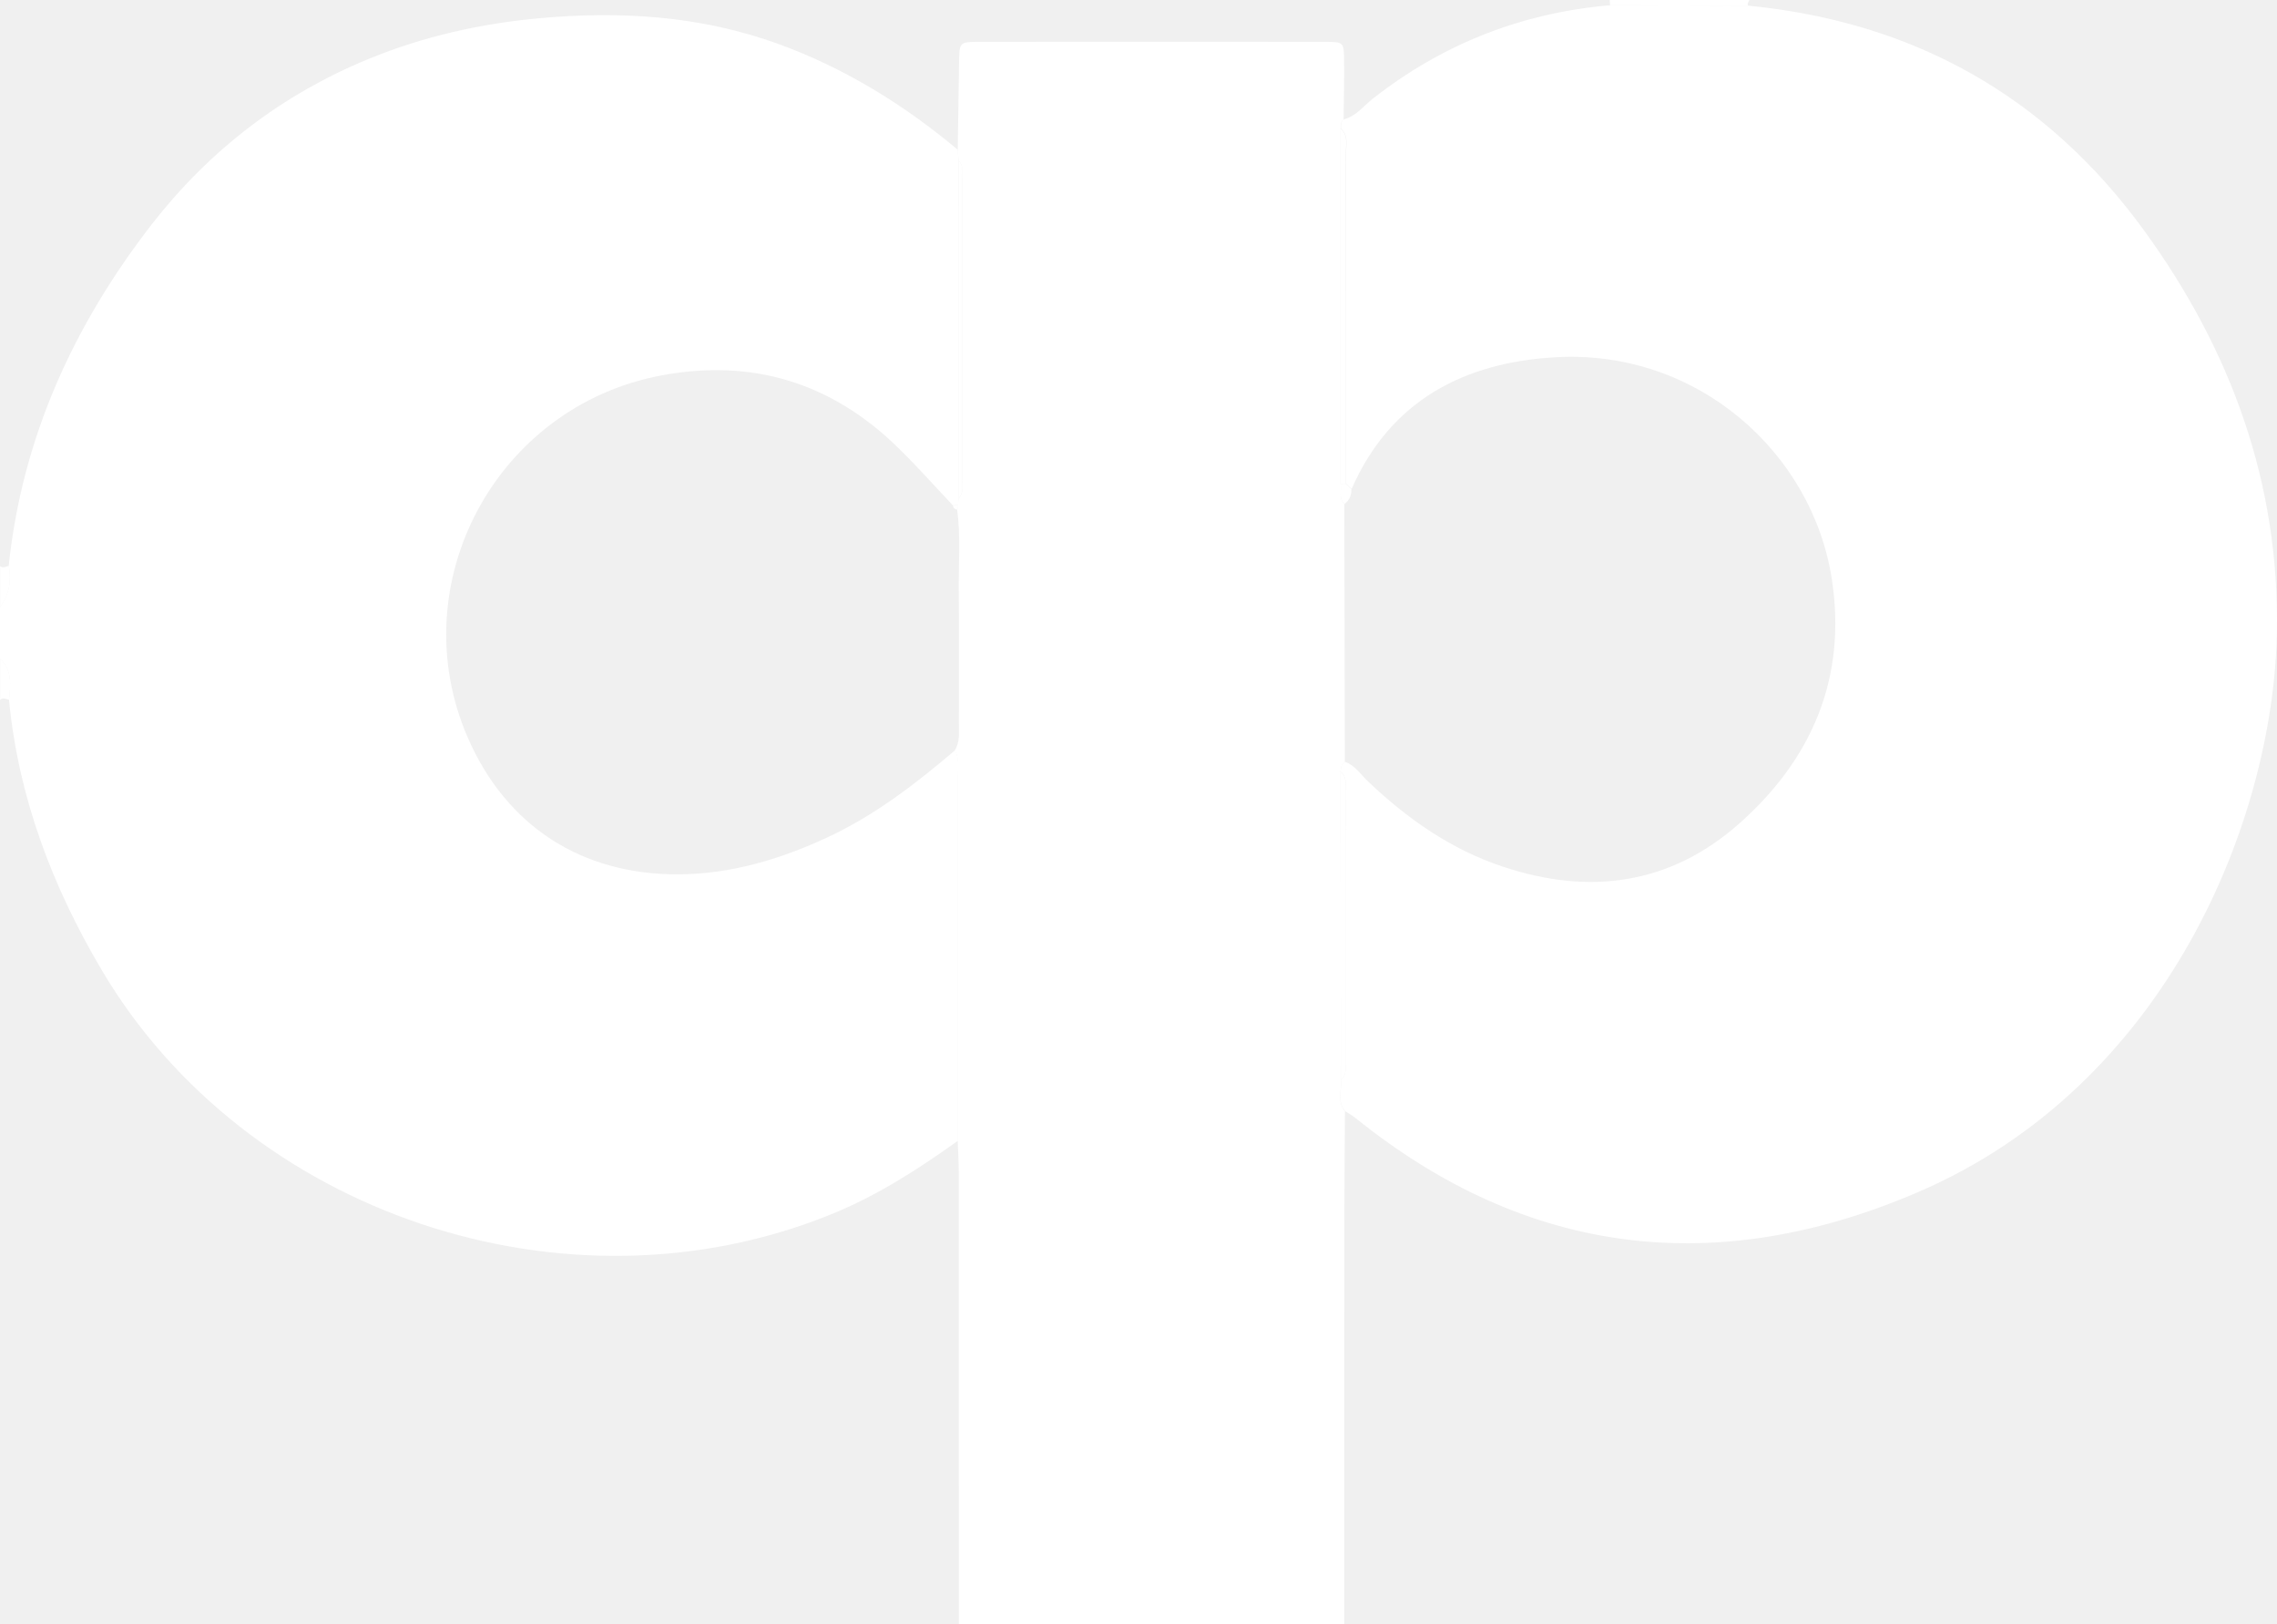
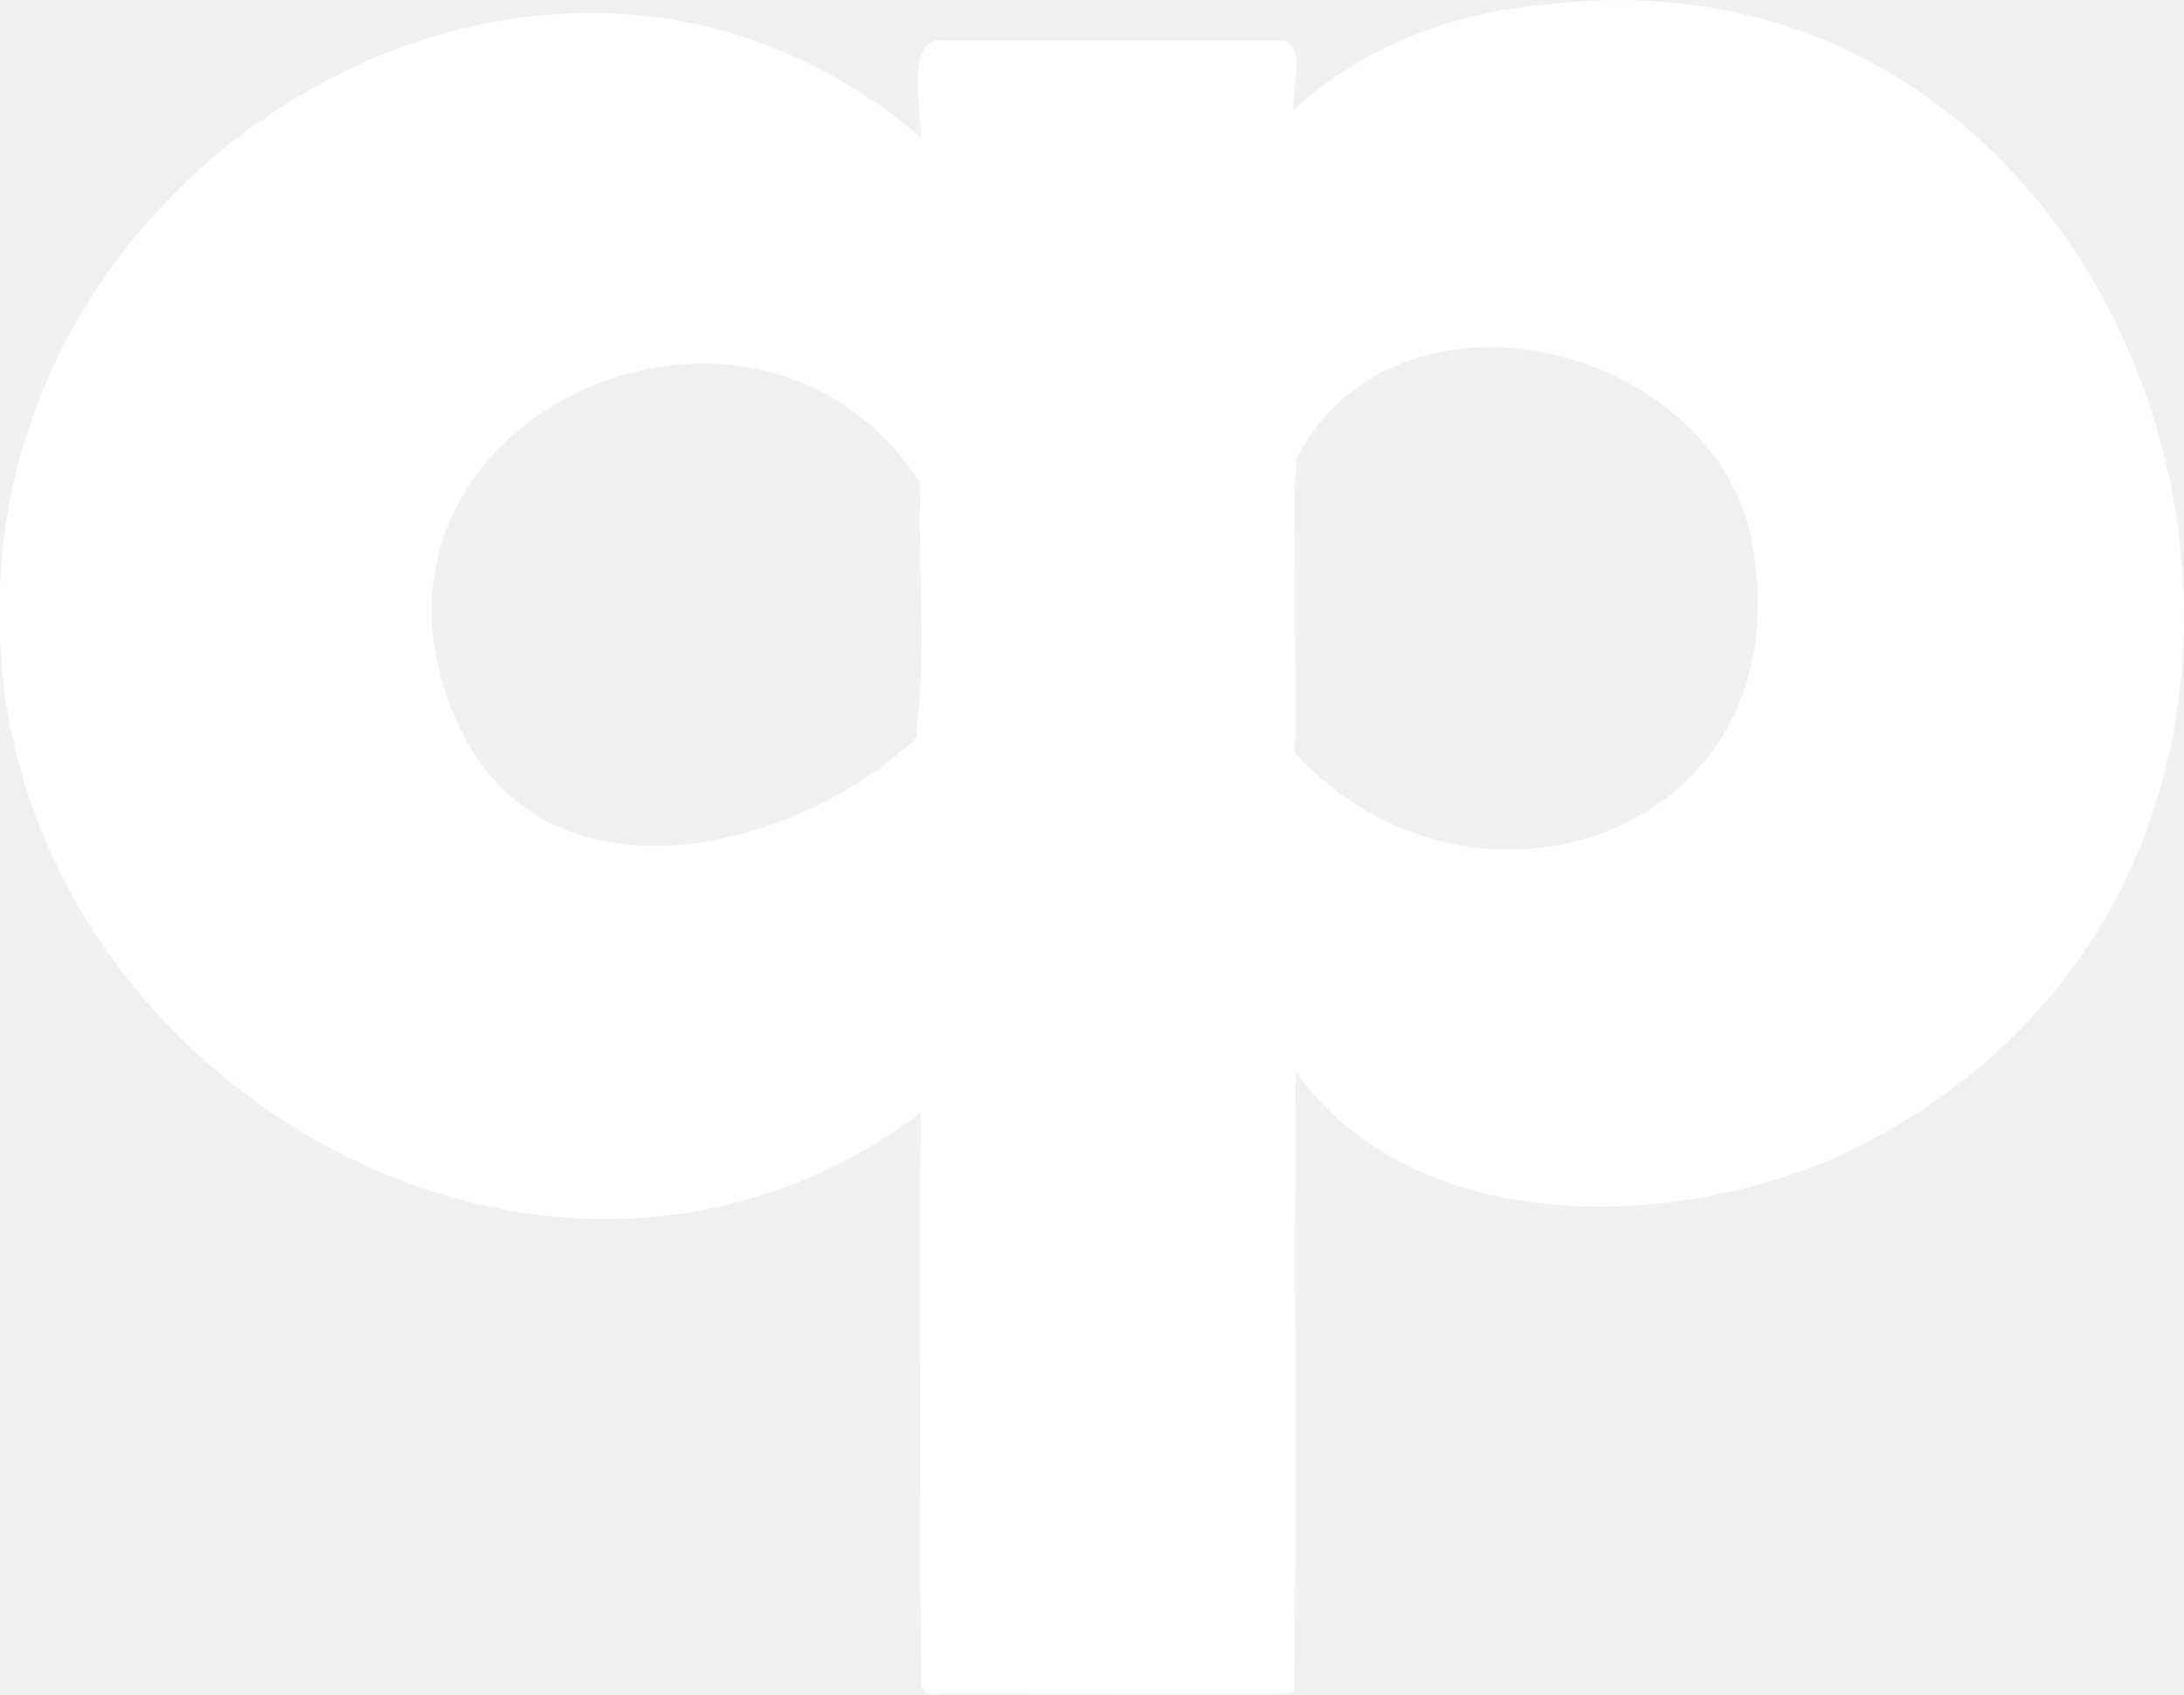
- <svg xmlns="http://www.w3.org/2000/svg" width="129" height="92" viewBox="0 0 129 92" fill="none">
-   <path d="M54.269 64.626C52.011 66.243 49.683 67.743 47.085 68.793C32.119 74.875 13.94 68.799 5.753 54.938C2.956 50.205 1.038 45.15 0.51 39.641C0.592 38.812 0.704 37.977 0 37.318C0 36.343 0 35.374 0 34.4C0.51 33.693 0.657 32.906 0.493 32.059C1.255 24.799 4.17 18.42 8.609 12.694C11.87 8.509 15.969 5.352 20.913 3.327C24.003 2.06 27.228 1.337 30.554 1.033C35.175 0.613 39.708 0.893 44.118 2.498C47.877 3.87 51.208 5.93 54.258 8.48C54.275 8.685 54.293 8.883 54.31 9.087C54.31 15.466 54.31 21.846 54.31 28.225C54.299 28.353 54.287 28.482 54.275 28.616C54.175 28.604 54.082 28.61 53.988 28.633C52.95 27.542 51.953 26.41 50.874 25.359C47.126 21.694 42.646 20.299 37.474 21.268C28.102 23.019 22.73 33.063 26.489 41.759C28.665 46.784 32.929 49.563 38.447 49.533C41.432 49.516 44.212 48.675 46.892 47.432C49.572 46.183 51.877 44.403 54.105 42.506C54.375 43.008 54.269 43.551 54.269 44.082C54.275 50.928 54.269 57.78 54.269 64.626Z" fill="white" />
-   <path d="M91.215 0.298C91.209 0.198 91.203 0.099 91.197 0C93.836 0 96.475 0 99.114 0C99.079 0.07 99.038 0.134 99.015 0.204C99.003 0.239 99.032 0.286 99.044 0.327C96.434 0.315 93.825 0.309 91.215 0.298Z" fill="white" />
-   <path d="M0.006 37.318C0.704 37.977 0.598 38.812 0.516 39.641C0.346 39.617 0.17 39.489 0.006 39.652C0.006 38.876 0.006 38.1 0.006 37.318Z" fill="white" />
-   <path d="M0.006 32.071C0.176 32.217 0.334 32.088 0.498 32.059C0.663 32.911 0.516 33.693 0.006 34.4C0.006 33.629 0.006 32.847 0.006 32.071Z" fill="white" />
-   <path d="M91.215 0.298C93.825 0.303 96.434 0.315 99.044 0.321C108.415 1.237 115.933 5.445 121.452 13.033C126.396 19.826 129.152 27.378 128.994 35.847C128.788 46.475 122.777 61.48 108.644 67.544C97.29 72.418 86.553 71.198 76.8 63.342C76.613 63.191 76.401 63.074 76.202 62.945C75.745 62.408 76.026 61.772 75.968 61.177C76.331 60.879 76.22 60.465 76.22 60.091C76.226 54.99 76.226 49.889 76.226 44.794C76.226 44.415 76.325 44.006 75.95 43.72C75.956 43.499 75.985 43.288 76.196 43.154C76.777 43.364 77.094 43.884 77.516 44.281C79.733 46.388 82.195 48.115 85.116 49.09C90.03 50.736 94.616 50.129 98.54 46.65C102.674 42.985 104.633 38.368 103.782 32.824C102.68 25.639 96.17 19.814 88.195 20.235C83.005 20.509 78.782 22.657 76.572 27.705C76.466 27.6 76.361 27.495 76.255 27.396C76.255 21.192 76.261 14.994 76.249 8.79C76.249 8.282 76.443 7.71 75.968 7.278C75.968 7.085 75.956 6.887 76.138 6.759C76.835 6.578 77.246 6.006 77.774 5.591C81.715 2.498 86.195 0.73 91.215 0.298Z" fill="white" />
-   <path d="M75.962 61.189C76.02 61.778 75.739 62.414 76.196 62.957C76.184 65.239 76.161 67.521 76.161 69.803C76.155 78.791 76.161 87.779 76.155 96.767C76.155 97.351 76.12 97.929 76.102 98.512C75.522 98.536 74.935 98.571 74.355 98.576C68.96 98.582 63.564 98.582 58.163 98.576C56.902 98.576 55.636 98.536 54.375 98.518C54.357 97.934 54.328 97.357 54.322 96.773C54.316 86.641 54.322 76.503 54.316 66.371C54.316 65.793 54.275 65.21 54.258 64.632C54.258 57.786 54.263 50.934 54.258 44.088C54.258 43.563 54.363 43.014 54.093 42.512C54.392 42.028 54.322 41.485 54.322 40.954C54.322 38.479 54.34 36.005 54.316 33.53C54.299 31.977 54.433 30.425 54.228 28.878C54.258 28.797 54.269 28.709 54.269 28.628C54.281 28.499 54.293 28.371 54.304 28.242C54.615 27.921 54.516 27.518 54.516 27.139C54.521 21.495 54.521 15.846 54.516 10.202C54.516 9.828 54.615 9.42 54.31 9.099C54.293 8.895 54.275 8.696 54.258 8.492C54.281 6.84 54.304 5.189 54.334 3.543C54.351 2.399 54.357 2.375 55.436 2.37C61.987 2.364 68.531 2.364 75.082 2.37C76.12 2.37 76.138 2.399 76.149 3.426C76.161 4.541 76.132 5.661 76.12 6.776C75.938 6.91 75.95 7.109 75.95 7.295C75.95 14.002 75.95 20.713 75.95 27.419C76.003 27.805 75.833 28.231 76.161 28.563C76.173 33.431 76.179 38.298 76.19 43.166C75.979 43.3 75.95 43.51 75.944 43.732C75.956 49.545 75.962 55.364 75.962 61.189Z" fill="white" />
-   <path d="M54.386 98.512C55.647 98.536 56.914 98.571 58.175 98.571C63.57 98.576 68.965 98.576 74.367 98.571C74.947 98.571 75.534 98.53 76.114 98.507C76.144 98.734 76.032 98.88 75.809 98.897C75.475 98.927 75.135 98.944 74.795 98.944C68.432 98.944 62.075 98.956 55.712 98.933C55.255 98.938 54.627 99.242 54.386 98.512Z" fill="white" />
-   <path d="M54.31 9.093C54.621 9.414 54.516 9.823 54.516 10.196C54.521 15.84 54.521 21.49 54.516 27.133C54.516 27.507 54.615 27.915 54.304 28.236C54.31 21.851 54.31 15.472 54.31 9.093Z" fill="white" />
-   <path d="M54.24 28.873C54.099 28.855 53.999 28.791 53.994 28.633C54.087 28.61 54.187 28.604 54.287 28.616C54.281 28.703 54.263 28.791 54.24 28.873Z" fill="white" />
-   <path d="M75.95 27.413C75.95 20.707 75.95 13.996 75.95 7.29C76.425 7.722 76.231 8.288 76.231 8.801C76.249 14.999 76.243 21.204 76.243 27.408C76.144 27.402 76.05 27.402 75.95 27.413Z" fill="white" />
-   <path d="M75.962 61.189C75.956 55.37 75.95 49.551 75.944 43.732C76.325 44.018 76.22 44.426 76.22 44.806C76.22 49.907 76.22 55.008 76.214 60.103C76.22 60.477 76.325 60.891 75.962 61.189Z" fill="white" />
-   <path d="M75.95 27.413C76.05 27.408 76.144 27.402 76.243 27.408C76.349 27.513 76.454 27.618 76.56 27.717C76.572 28.067 76.443 28.347 76.161 28.557C75.833 28.225 76.003 27.799 75.95 27.413Z" fill="white" />
+ <svg xmlns="http://www.w3.org/2000/svg" width="1008" height="782" viewBox="0 0 1008 782" fill="none">
+   <g clip-path="url(#clip0_4184_8667)">
+     <path d="M710.674 2.424C669.084 6.06 626.416 23.162 596.94 50.903C596.132 39.322 604.208 17.506 589.133 18.718C537.313 18.718 485.493 18.718 433.673 18.718C418.867 18.853 424.655 46.729 425.193 63.696C258.696 -79.453 6.73 63.966 0 271.754C0 279.43 0 287.106 0 294.782C7.807 499.203 253.043 642.218 424.924 513.612C424.789 601.818 423.982 690.158 425.328 778.229H425.462C427.347 783.885 432.327 781.596 435.961 781.461C486.3 781.596 536.505 781.596 586.845 781.596C589.537 781.596 592.229 781.461 594.921 781.192C596.67 781.057 597.613 779.845 597.343 778.095C597.343 778.095 597.343 778.095 597.209 778.095C598.555 684.502 596.94 590.91 598.016 497.318C598.016 496.241 598.151 496.375 598.016 494.49C651.048 568.96 766.532 569.633 848.637 533.543C1131.83 401.436 1007.6 -36.09 710.674 2.424ZM423.04 335.855C423.04 337.336 423.04 338.952 423.174 340.433C363.548 395.915 247.255 421.367 209.568 329.929C152.364 193.783 347.531 104.5 424.789 222.871C424.789 223.005 424.789 223.005 424.789 223.14C423.309 260.173 428.02 299.091 423.04 335.855ZM597.478 347.301C597.478 347.166 597.343 347.166 597.209 347.032C597.343 345.012 597.478 342.992 597.747 340.972C597.613 302.592 597.613 264.078 597.478 225.699L598.151 216.676C598.151 215.06 598.151 213.579 598.151 211.963C646.337 119.044 801.124 161.329 810.007 259.499C826.697 387.566 677.294 434.968 597.478 347.301Z" fill="white" />
+   </g>
+   <defs>
+     <clipPath id="clip0_4184_8667">
+       <rect width="1008" height="782" fill="white" />
+     </clipPath>
+   </defs>
</svg>
